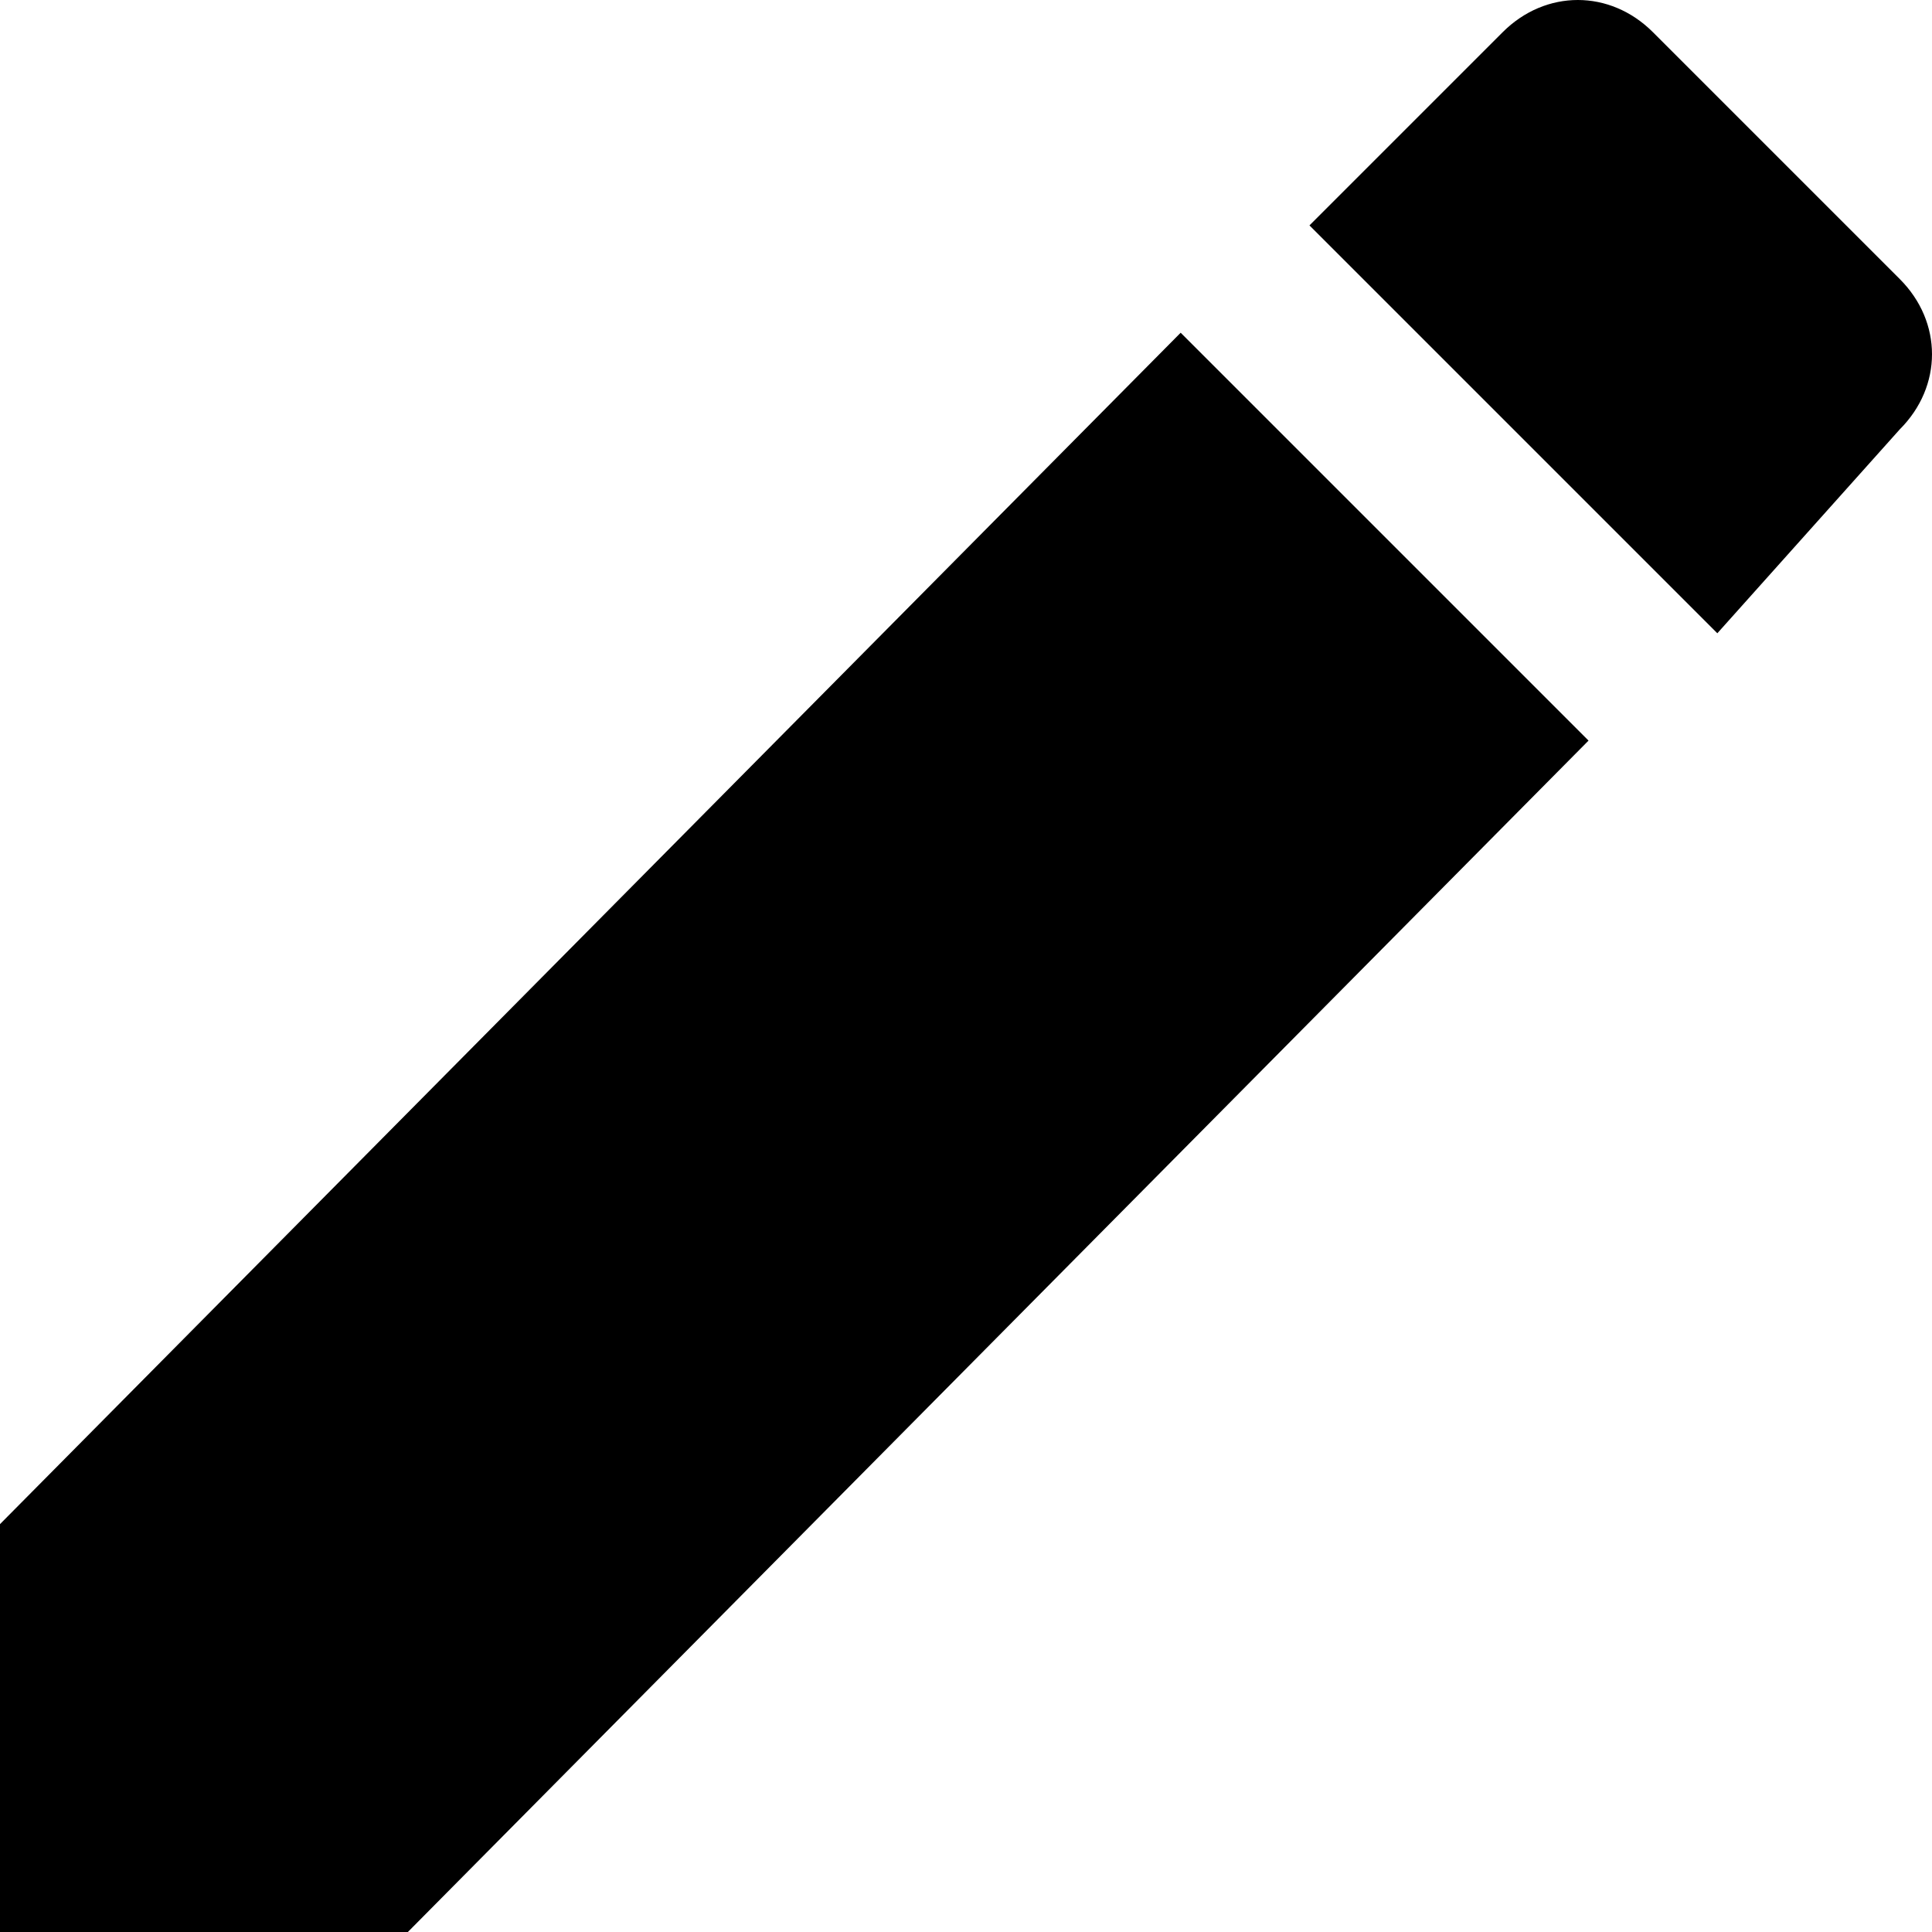
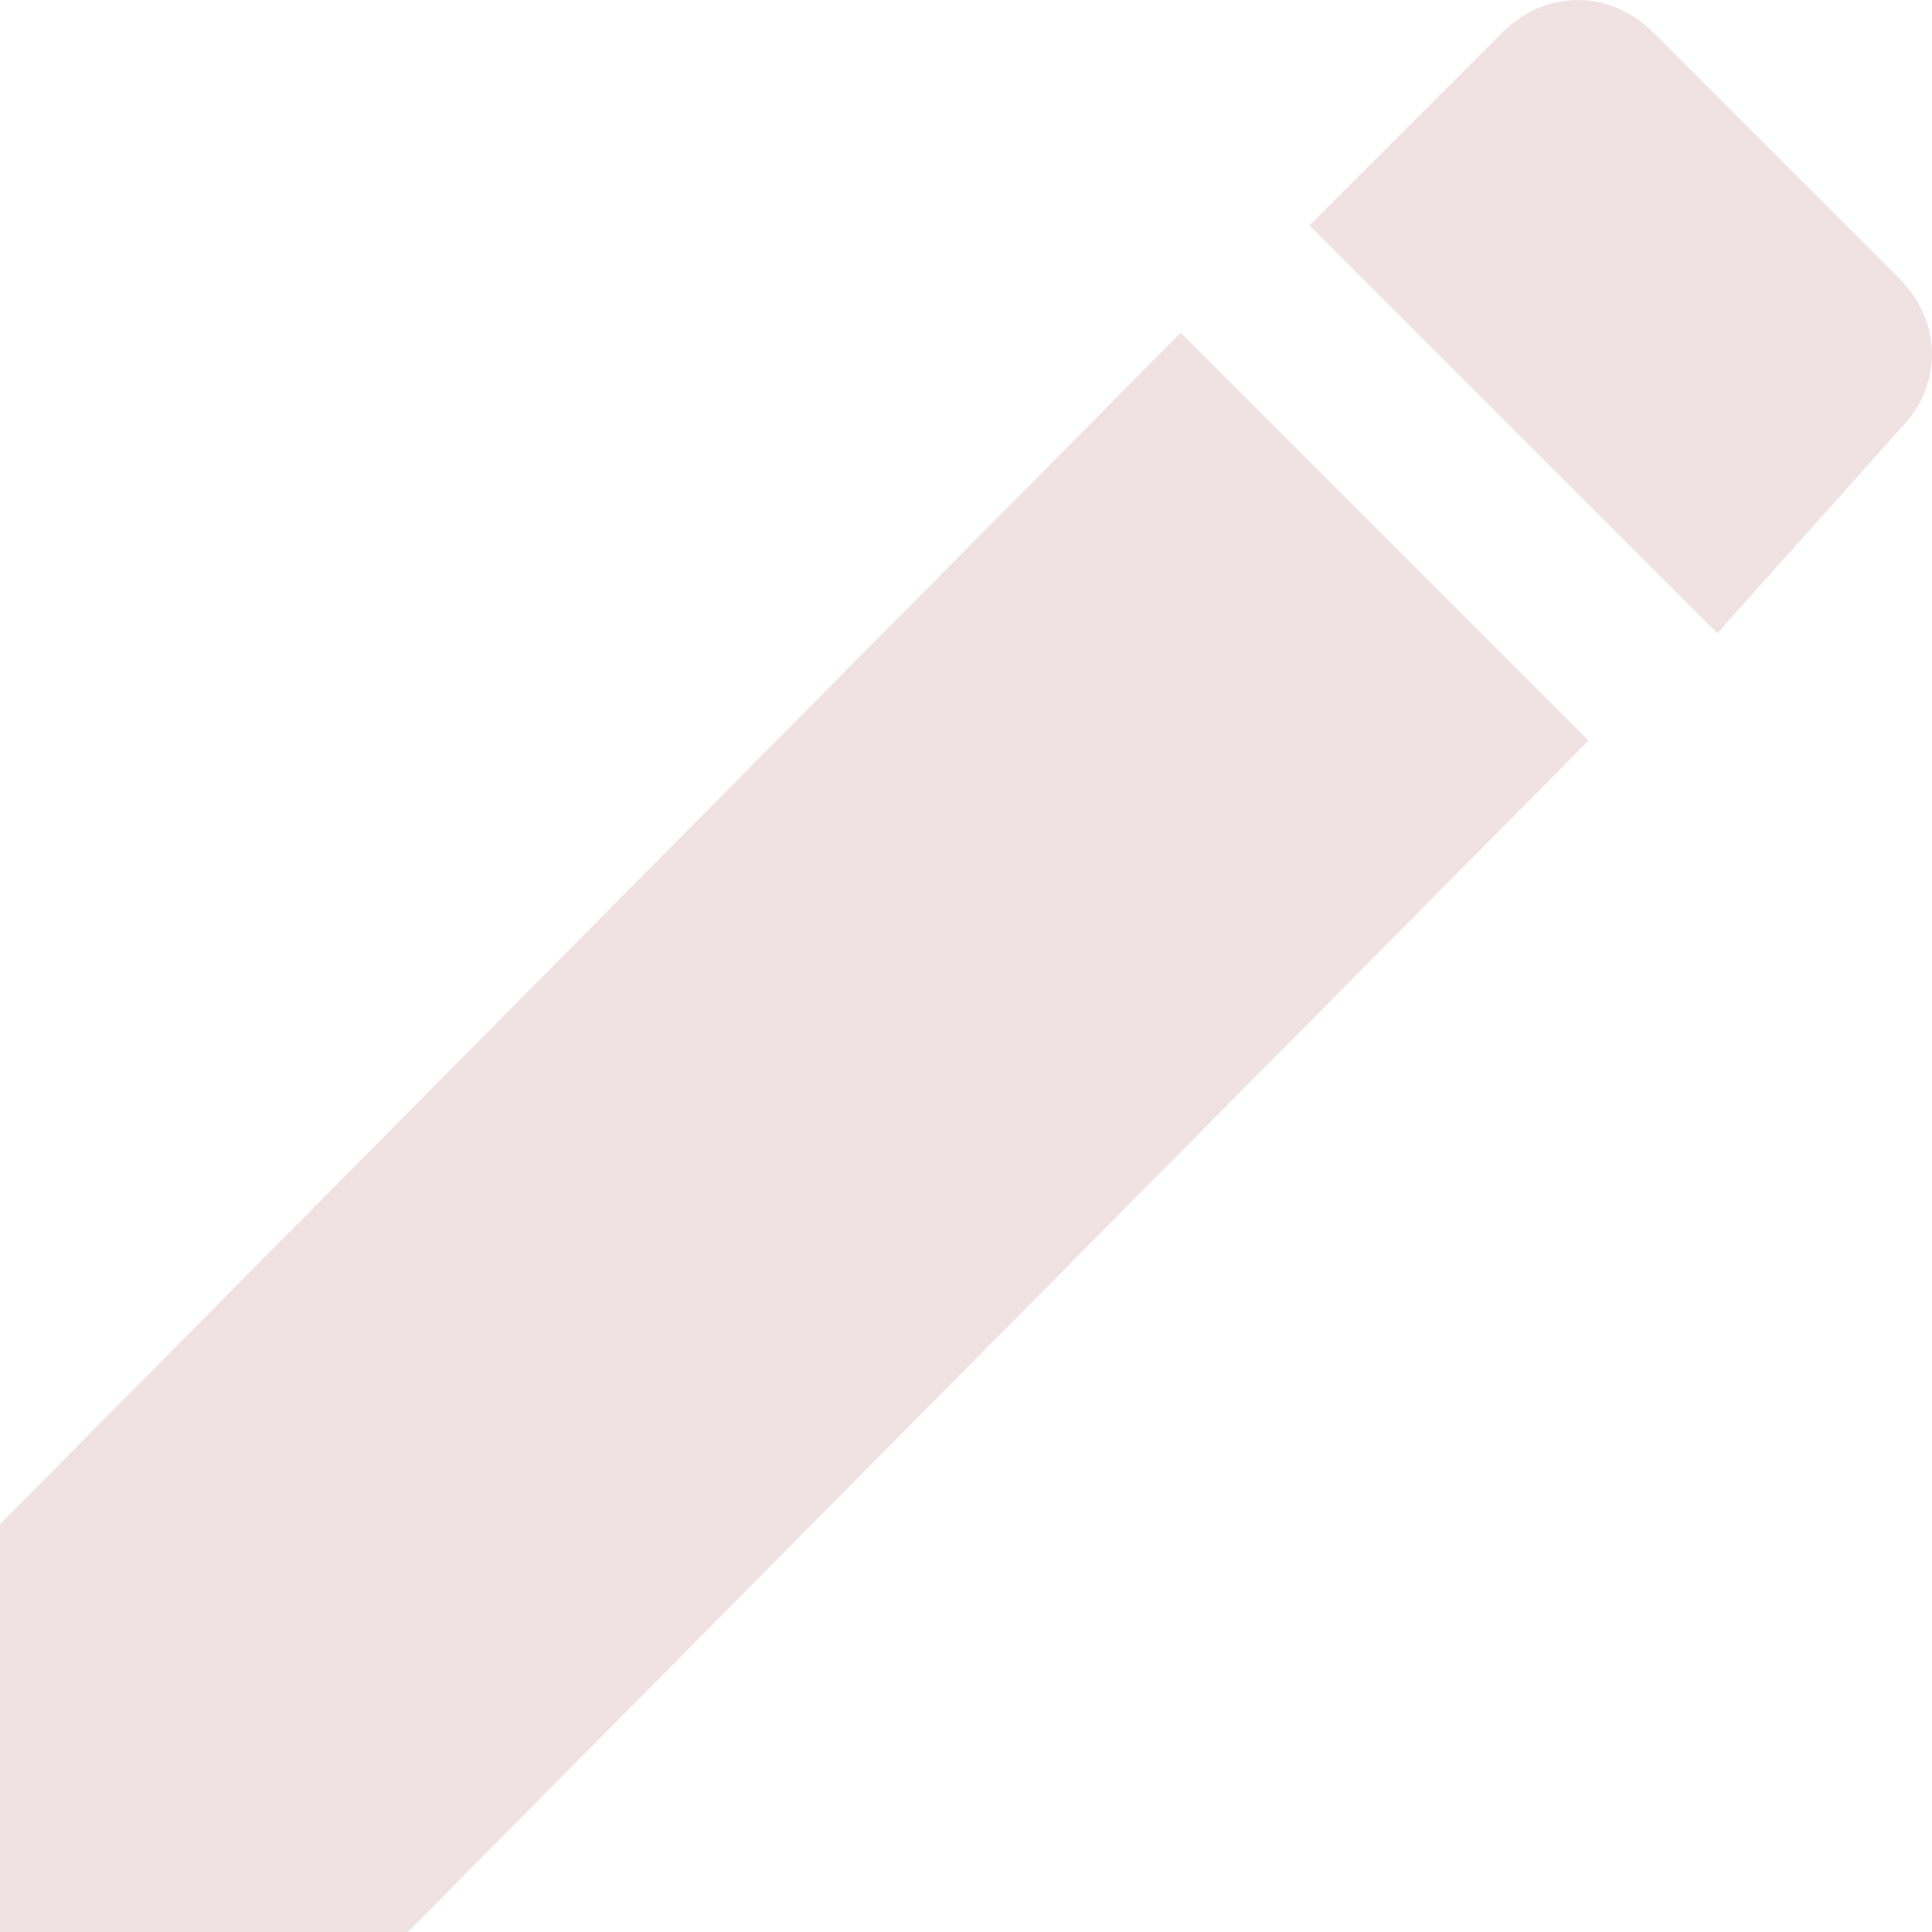
<svg xmlns="http://www.w3.org/2000/svg" height="18px" version="1.1" viewBox="0 0 18 18" width="18px">
  <defs />
  <g fill="none" fill-rule="evenodd" id="Page-1" stroke="none" stroke-width="1">
-     <g fill="#000000" id="Core" transform="translate(-213, -129)">
+     <g fill="#F0E2E2" id="Core" transform="translate(-213, -129)">
      <g id="create" transform="translate(213, 129)">
        <path d="M0,14.2 L0,18 L3.8,18 L14.8,6.9 L11,3.1 L0,14.2 L0,14.2 Z M17.7,4 C18.1,3.6 18.1,3 17.7,2.6 L15.4,0.3 C15,-0.1 14.4,-0.1 14,0.3 L12.2,2.1 L16,5.9 L17.7,4 L17.7,4 Z" id="Shape" />
      </g>
    </g>
  </g>
</svg>
